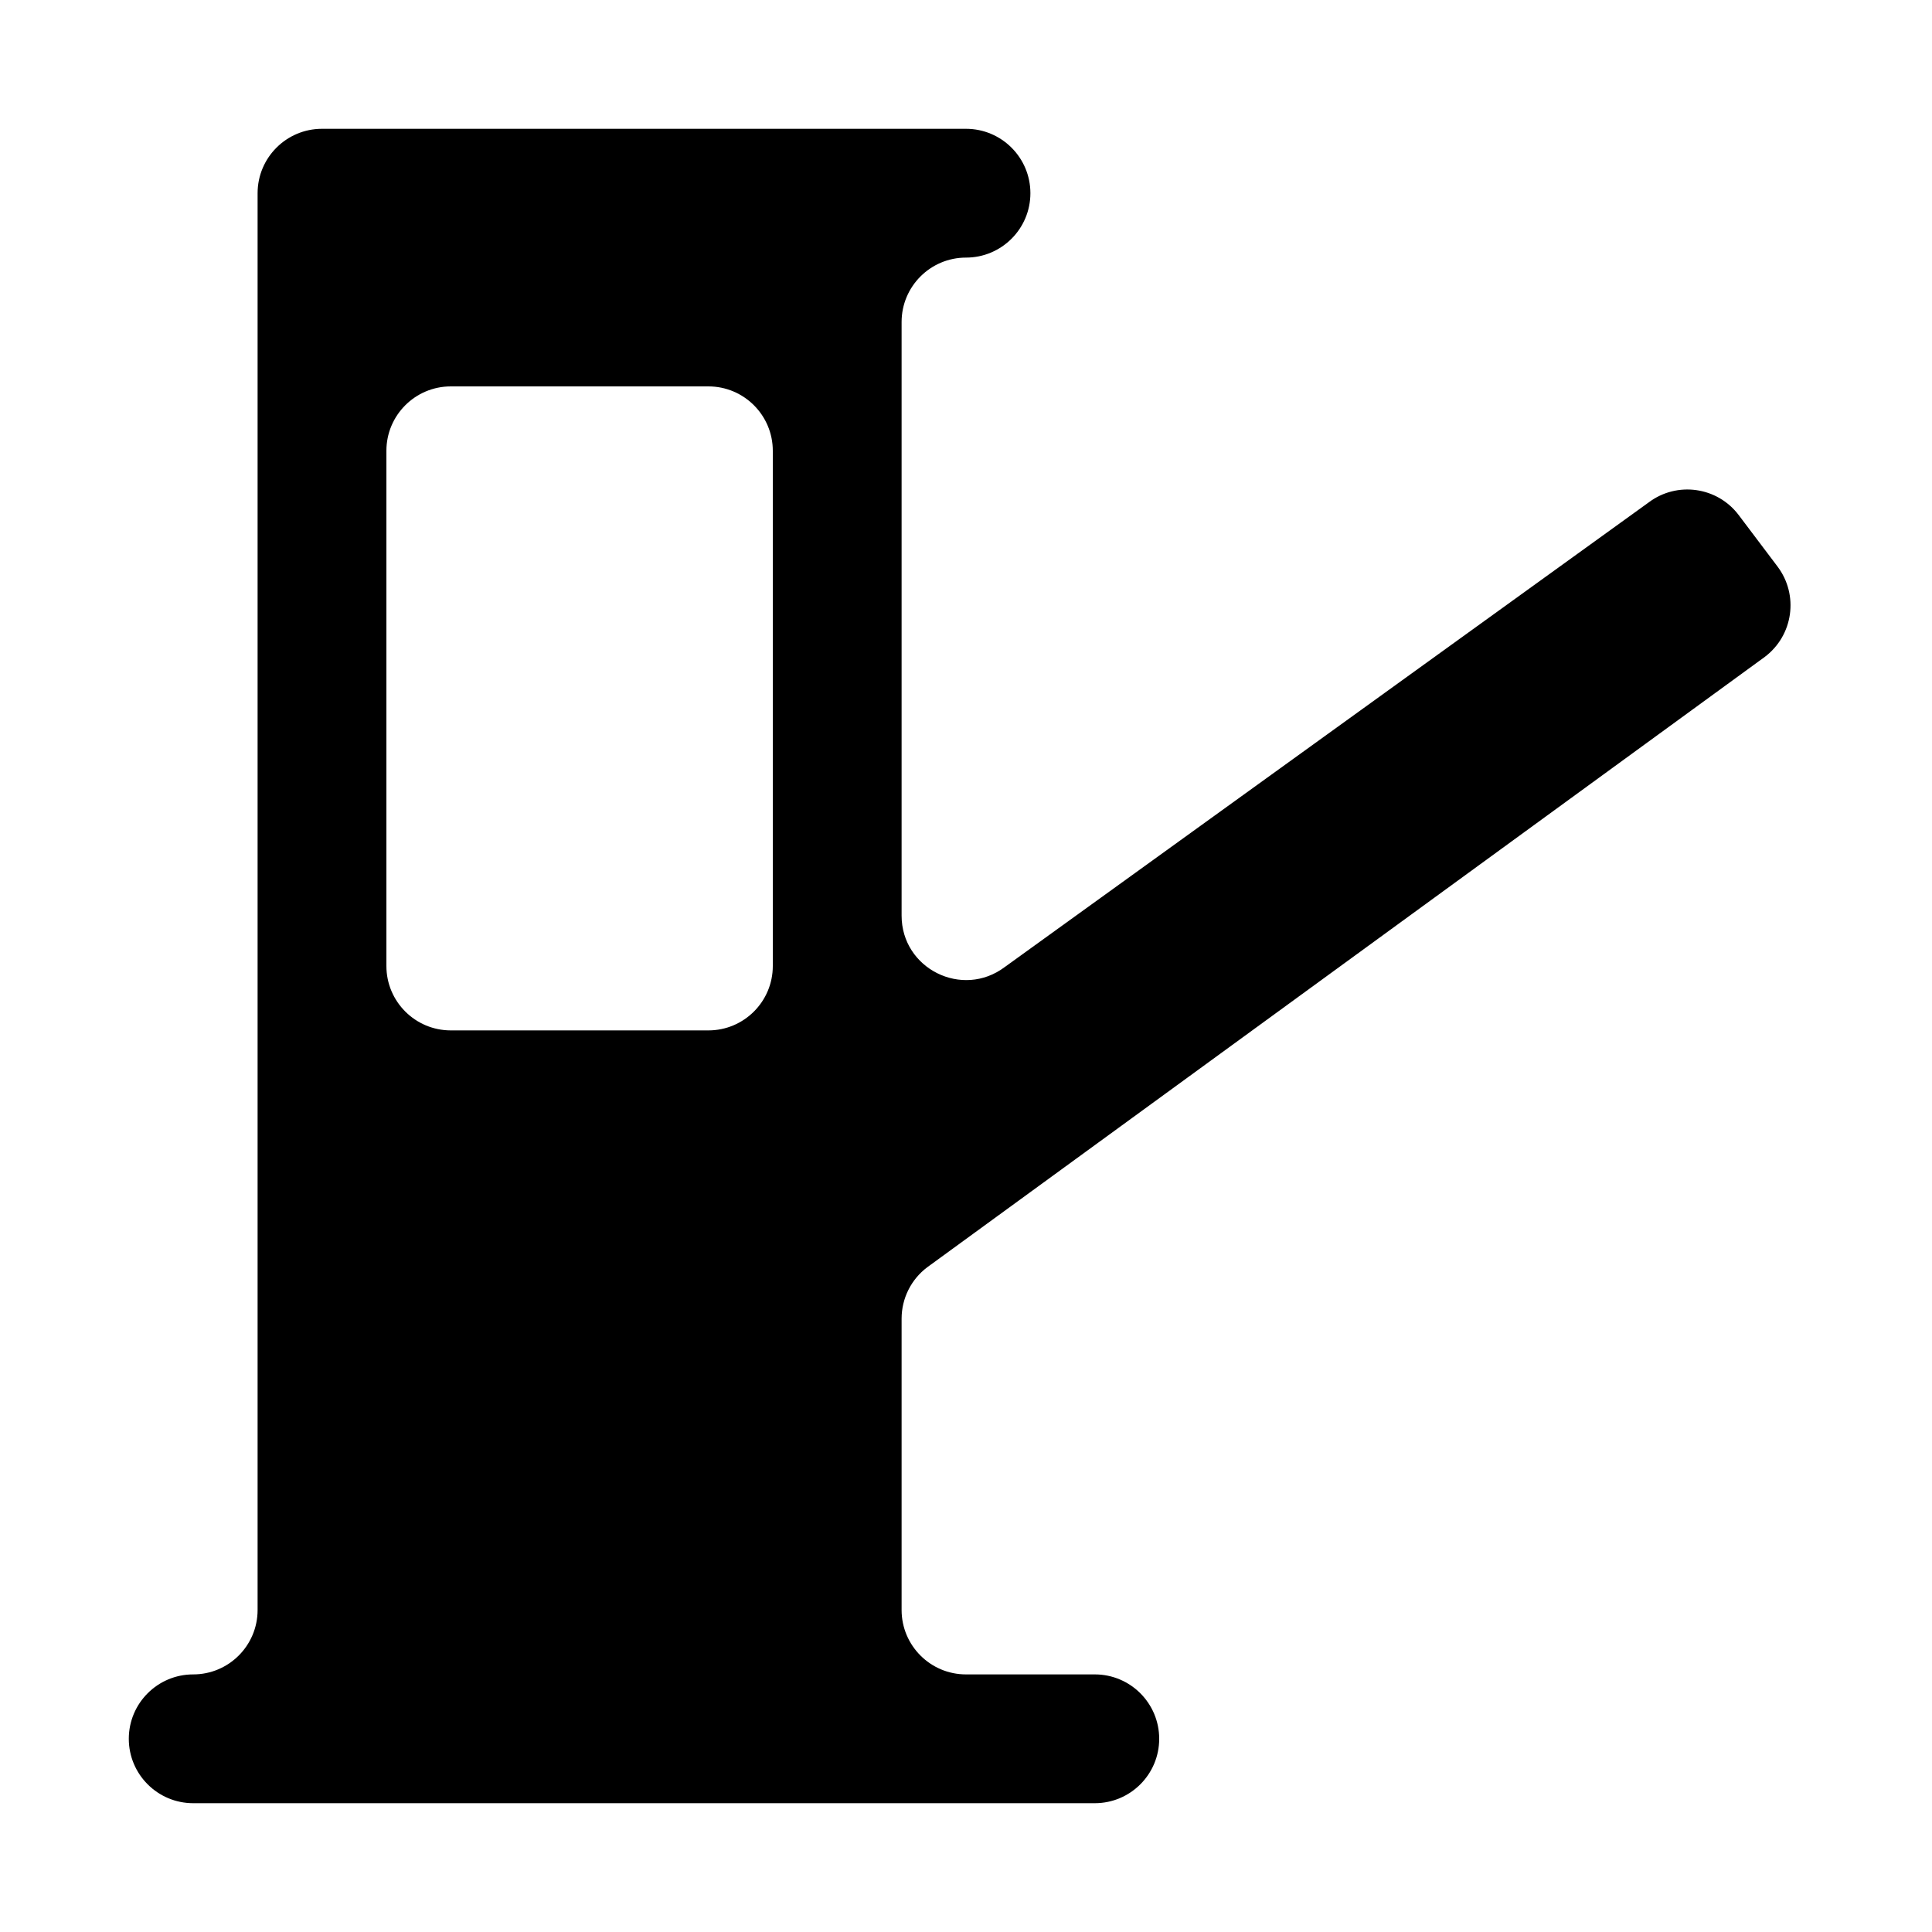
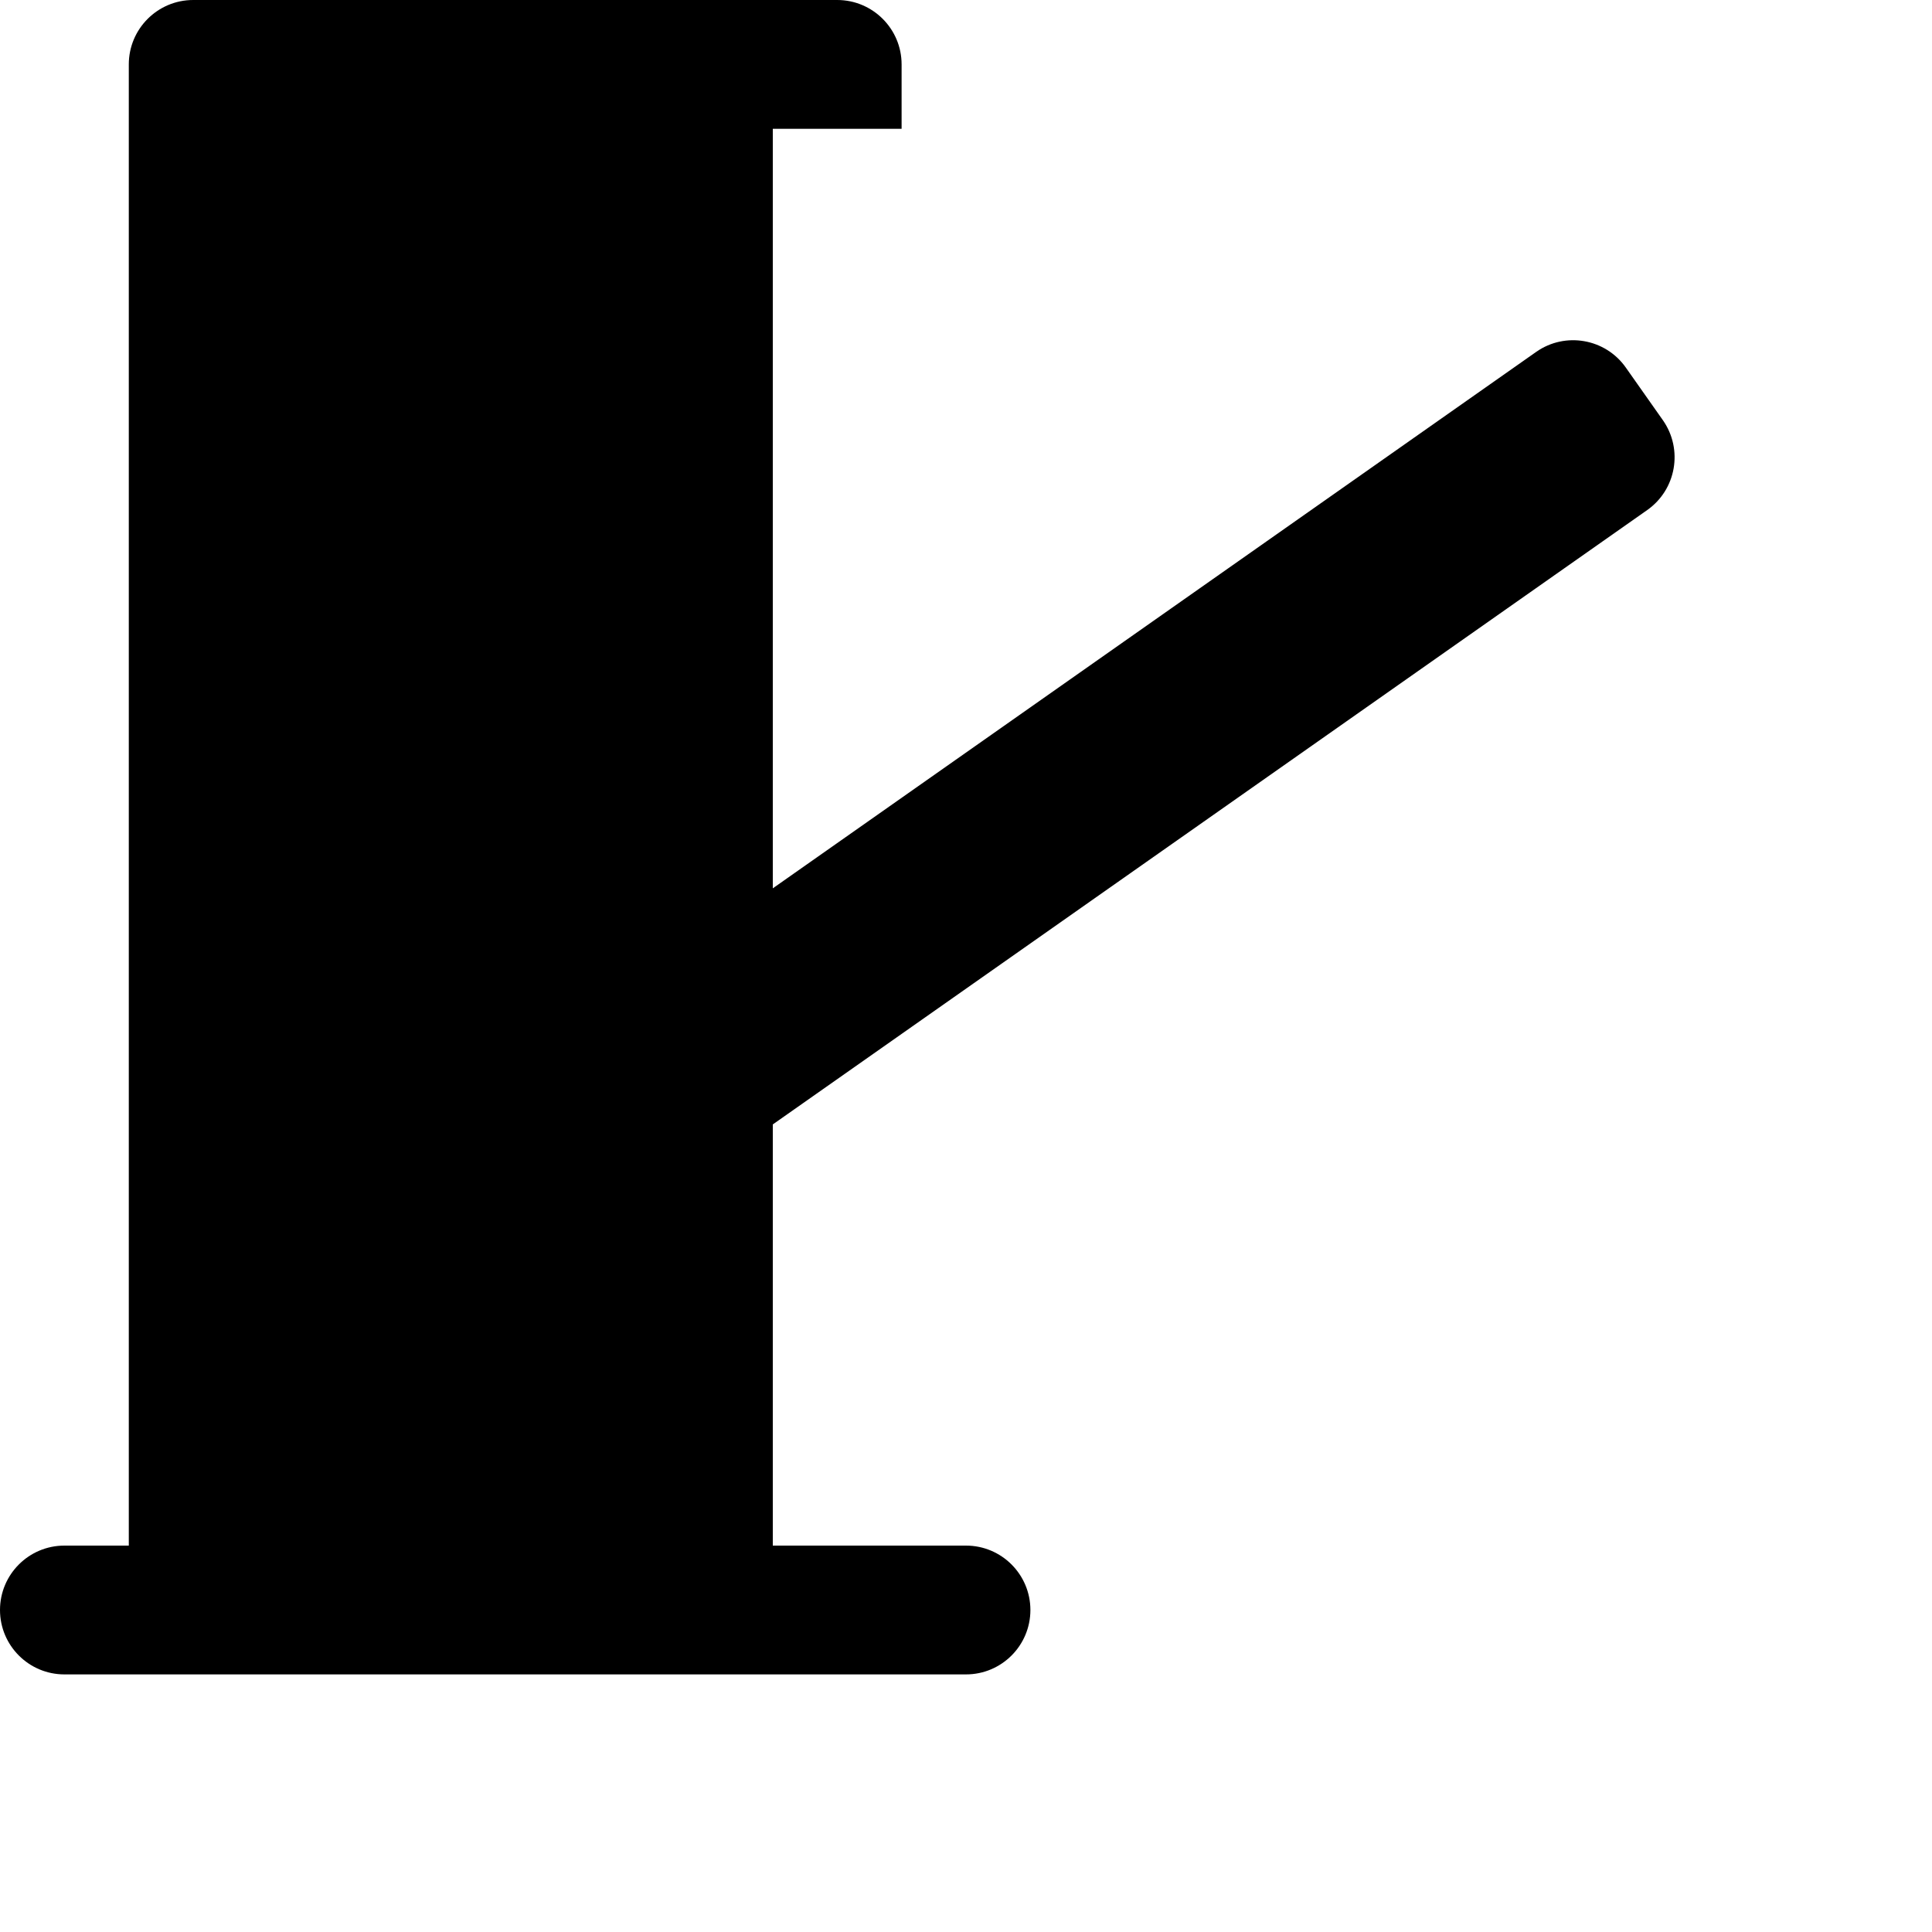
<svg xmlns="http://www.w3.org/2000/svg" version="1.1" id="toll-booth" width="15" height="15" viewBox="0 0 15 15">
-   <path d="M8 1.5C8 1.224 7.776 1 7.5 1H2.5C2.224 1 2 1.224 2 1.5V12.5C2 12.776 1.776 13 1.5 13C1.224 13 1 13.224 1 13.5C1 13.776 1.224 14 1.5 14H8.5C8.776 14 9 13.776 9 13.5C9 13.224 8.776 13 8.5 13H7.5C7.224 13 7 12.776 7 12.5V10.238C7 10.081 7.074 9.933 7.199 9.839L13.702 5.1C13.923 4.933 13.967 4.62 13.801 4.399L13.5 4C13.334 3.779 13.02 3.735 12.8 3.901L7.801 7.508C7.471 7.756 7 7.521 7 7.109V2.5C7 2.224 7.224 2 7.5 2C7.776 2 8 1.776 8 1.5ZM3 3.5C3 3.224 3.224 3 3.5 3H5.5C5.776 3 6 3.224 6 3.5V7.5C6 7.776 5.776 8 5.5 8H3.5C3.224 8 3 7.776 3 7.5V3.5Z" />
+   <path d="M1.5 0C1.224 0 1 0.224 1 0.5V1V12H0.5C0.224 12 0 12.224 0 12.5C0 12.776 0.224 13 0.5 13H1H6H7.5C7.776 13 8 12.776 8 12.5C8 12.224 7.776 12 7.5 12H6V8.73L12.789 3.96C13.015 3.801 13.069 3.489 12.911 3.263L12.623 2.854C12.464 2.628 12.152 2.574 11.927 2.732L6 6.897V1H7V0.5C7 0.224 6.776 0 6.5 0H1.5ZM2.5 2C2.224 2 2 2.224 2 2.5V6.5C2 6.776 2.224 7 2.5 7H4.5C4.776 7 5 6.776 5 6.5V2.5C5 2.224 4.776 2 4.5 2H2.5Z" />
</svg>
